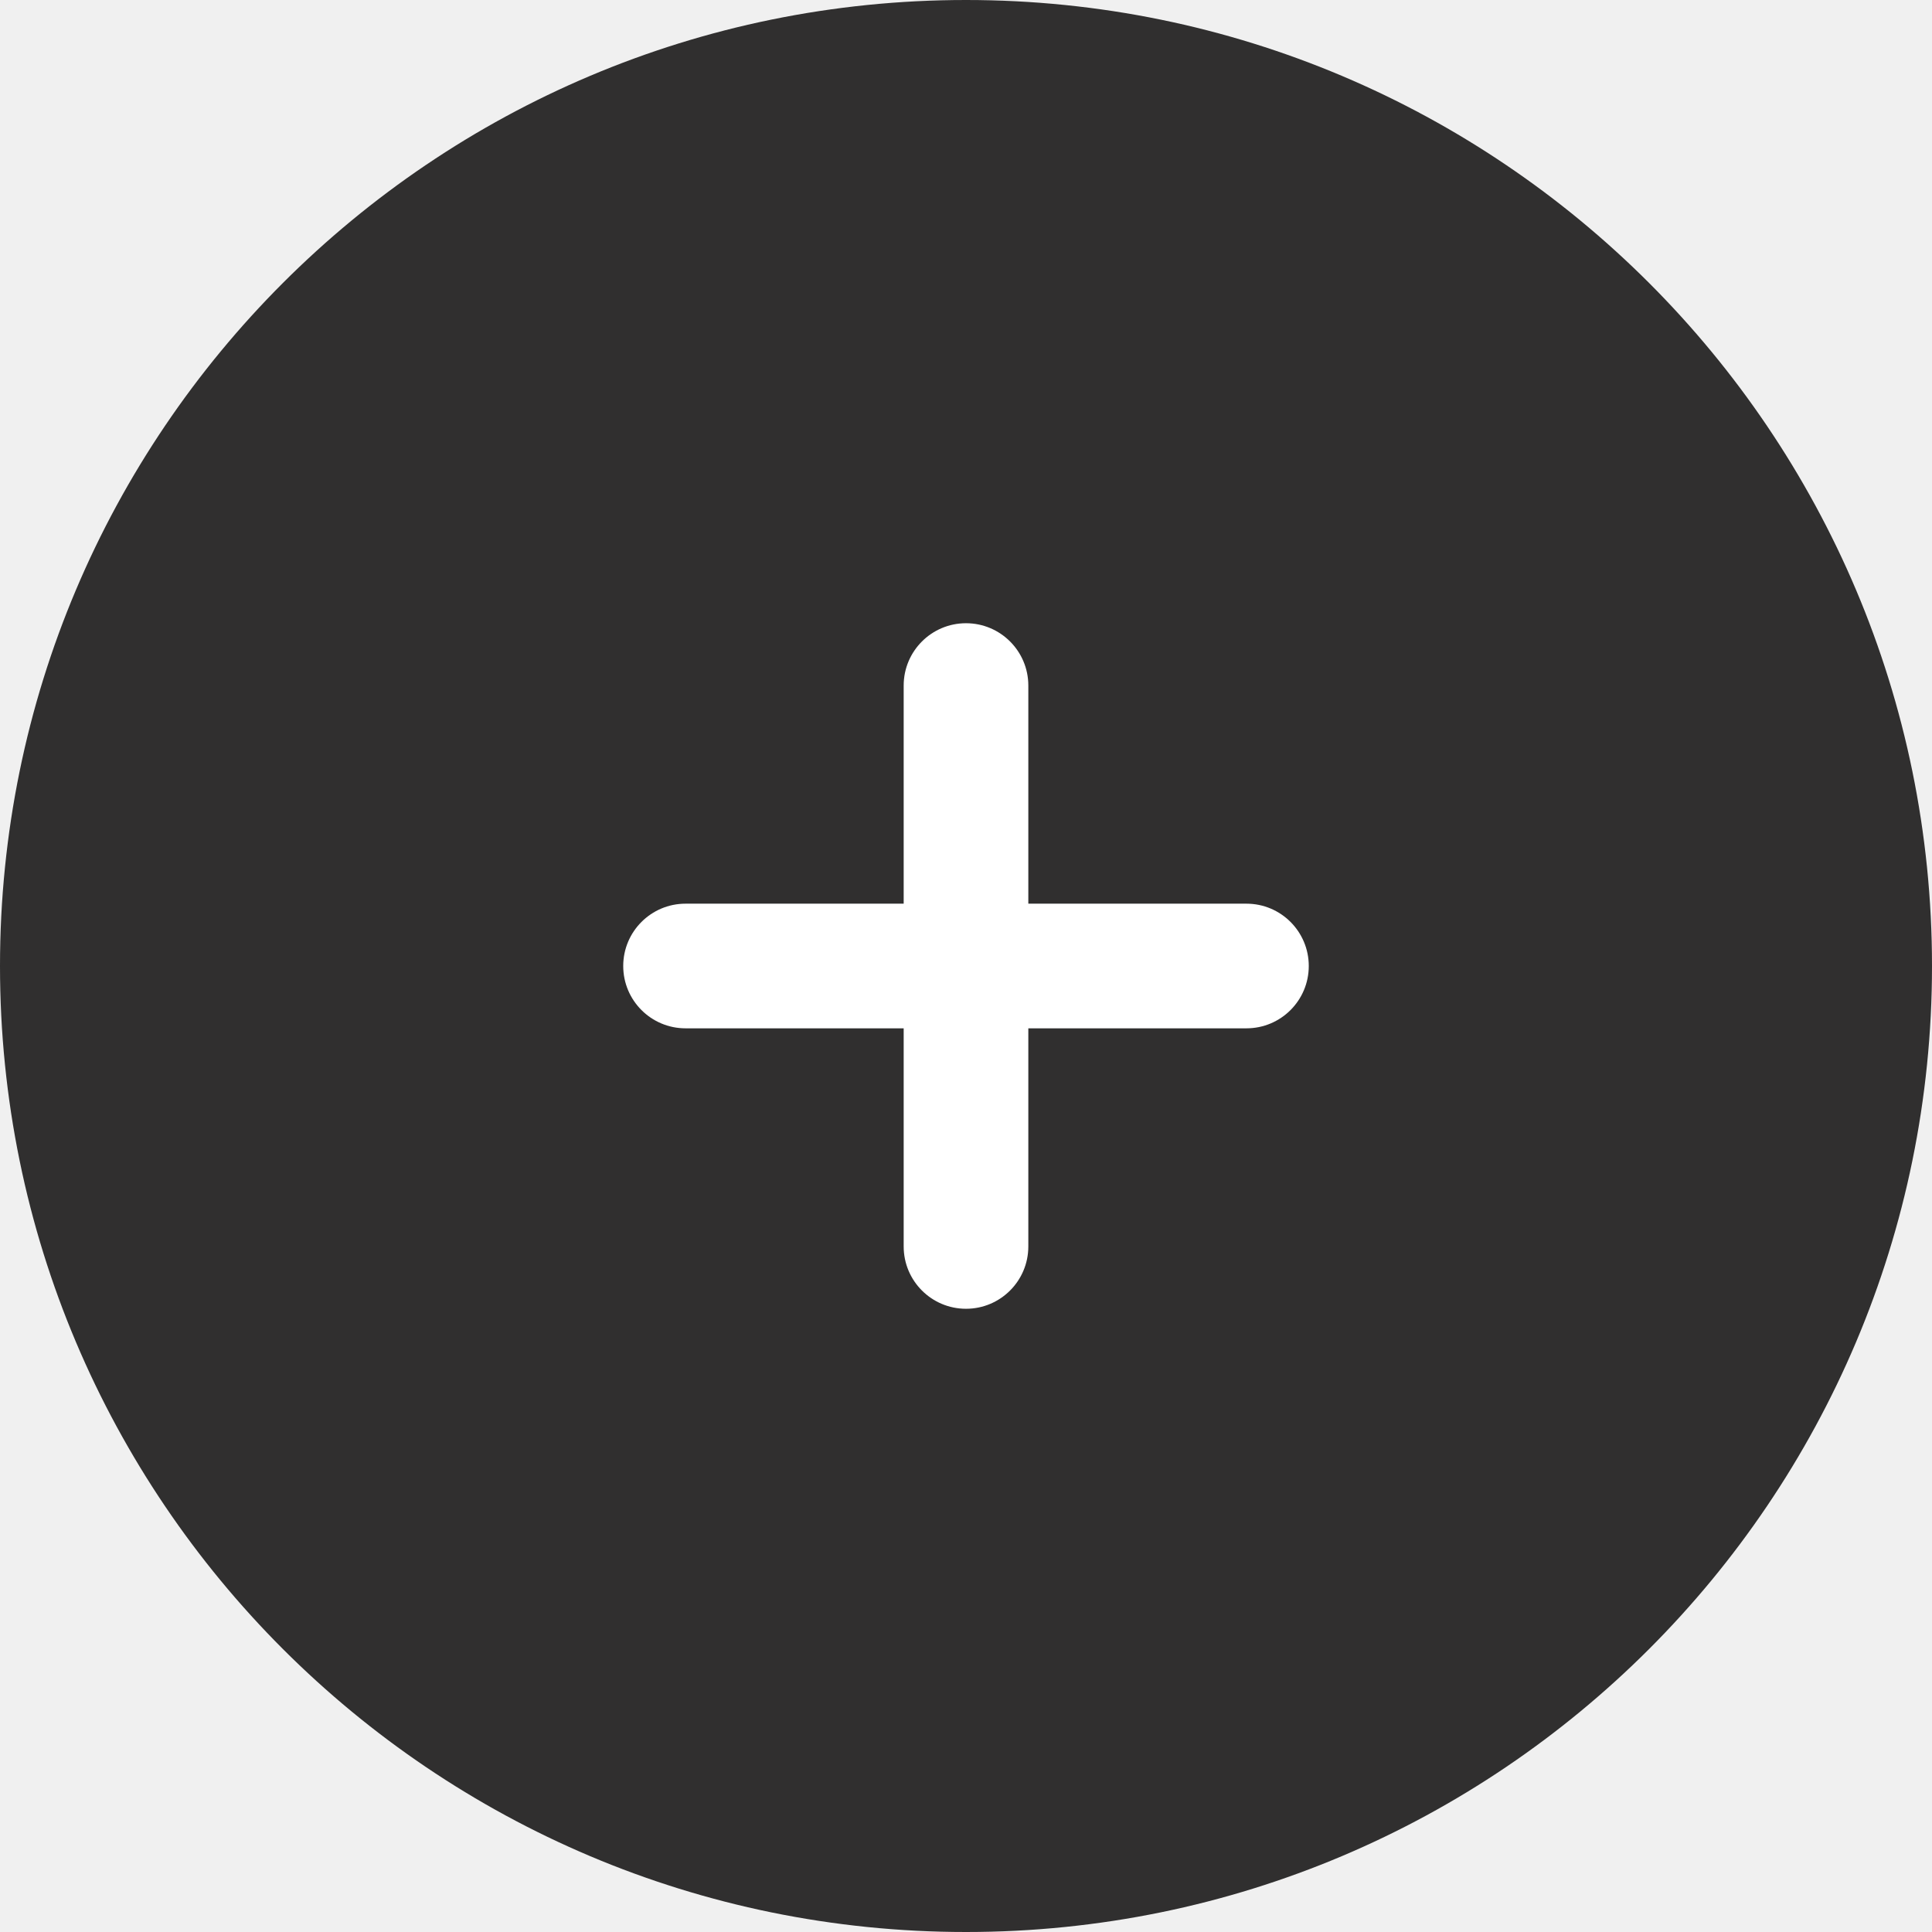
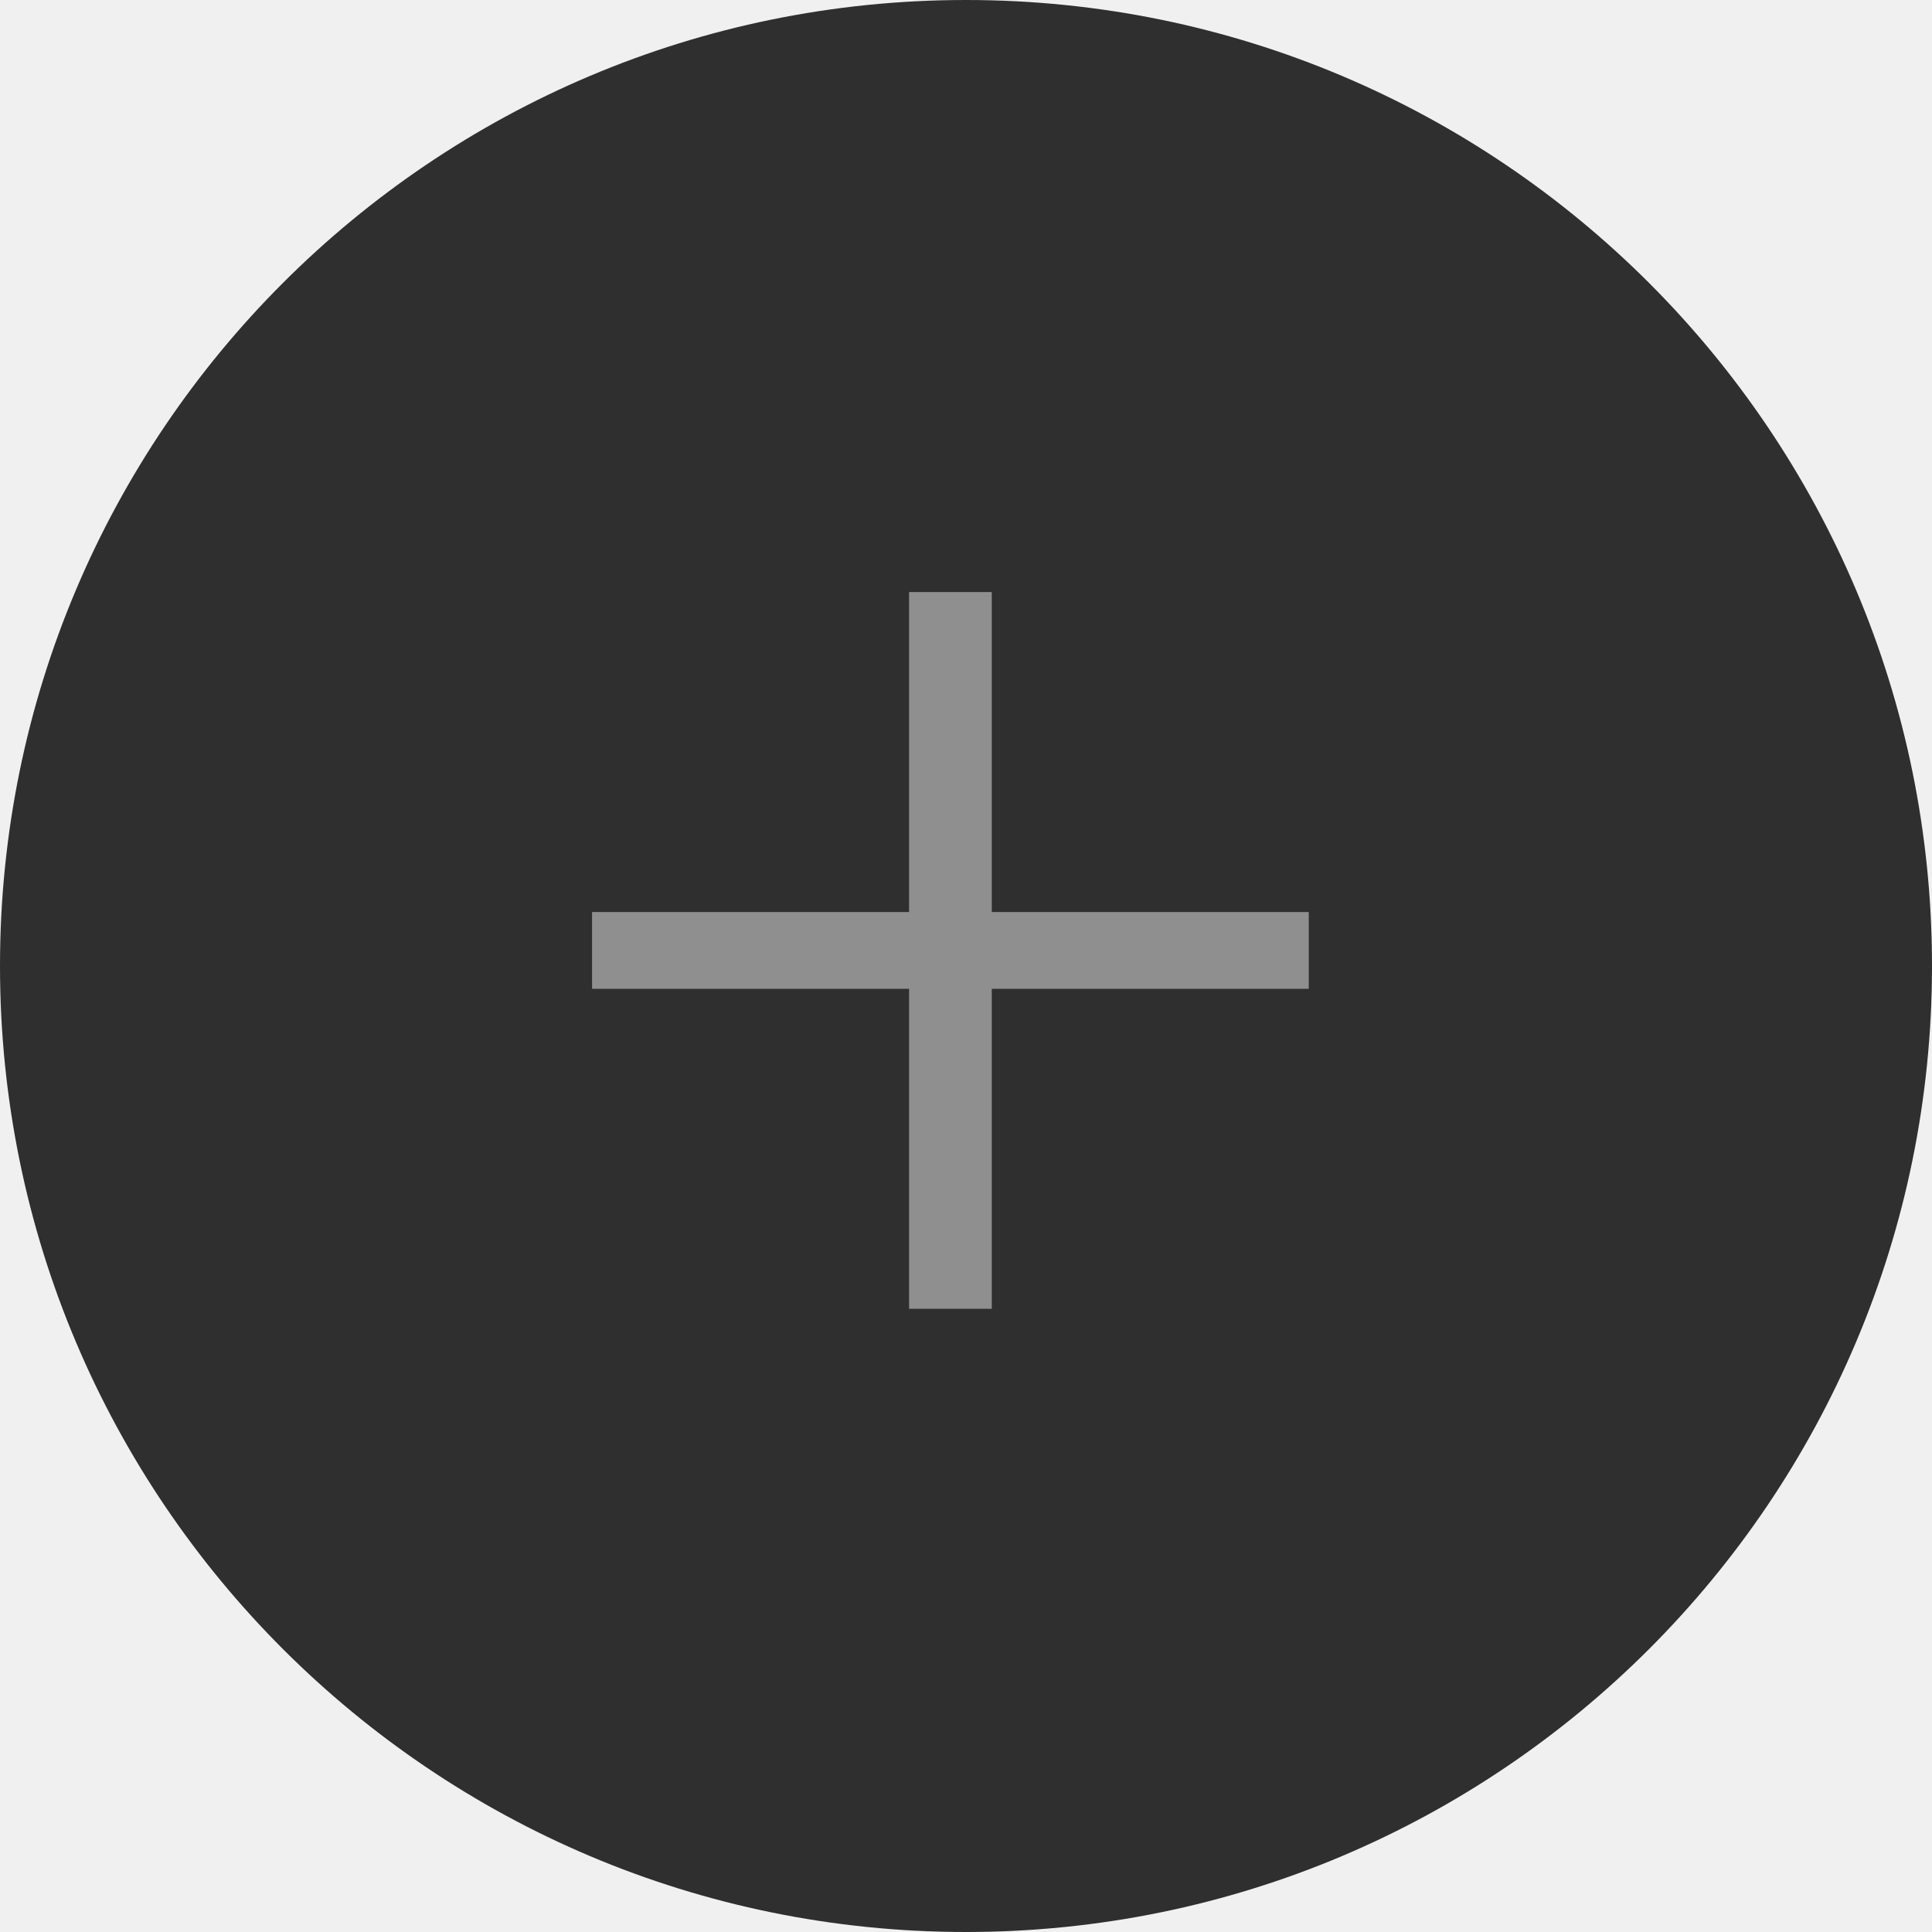
<svg xmlns="http://www.w3.org/2000/svg" width="62" height="62" viewBox="0 0 62 62" fill="none">
-   <circle cx="31" cy="31" r="31" fill="#302F2F" />
-   <rect x="29" y="20" width="4" height="22" rx="2" fill="white" />
-   <rect x="42" y="29" width="4" height="22" rx="2" transform="rotate(90 42 29)" fill="white" />
+   <path d="M62 31C62 48.121 48.121 62 31 62C13.879 62 0 48.121 0 31C0 13.879 13.879 0 31 0C48.121 0 62 13.879 62 31Z" fill="#302F2F" />
+   <path fill-rule="evenodd" clip-rule="evenodd" d="M31.827 19H29.173V29.268H19V31.732H29.173V42H31.827V31.732H42V29.268H31.827V20.232V19Z" fill="#8F8F8F" />
</svg>
